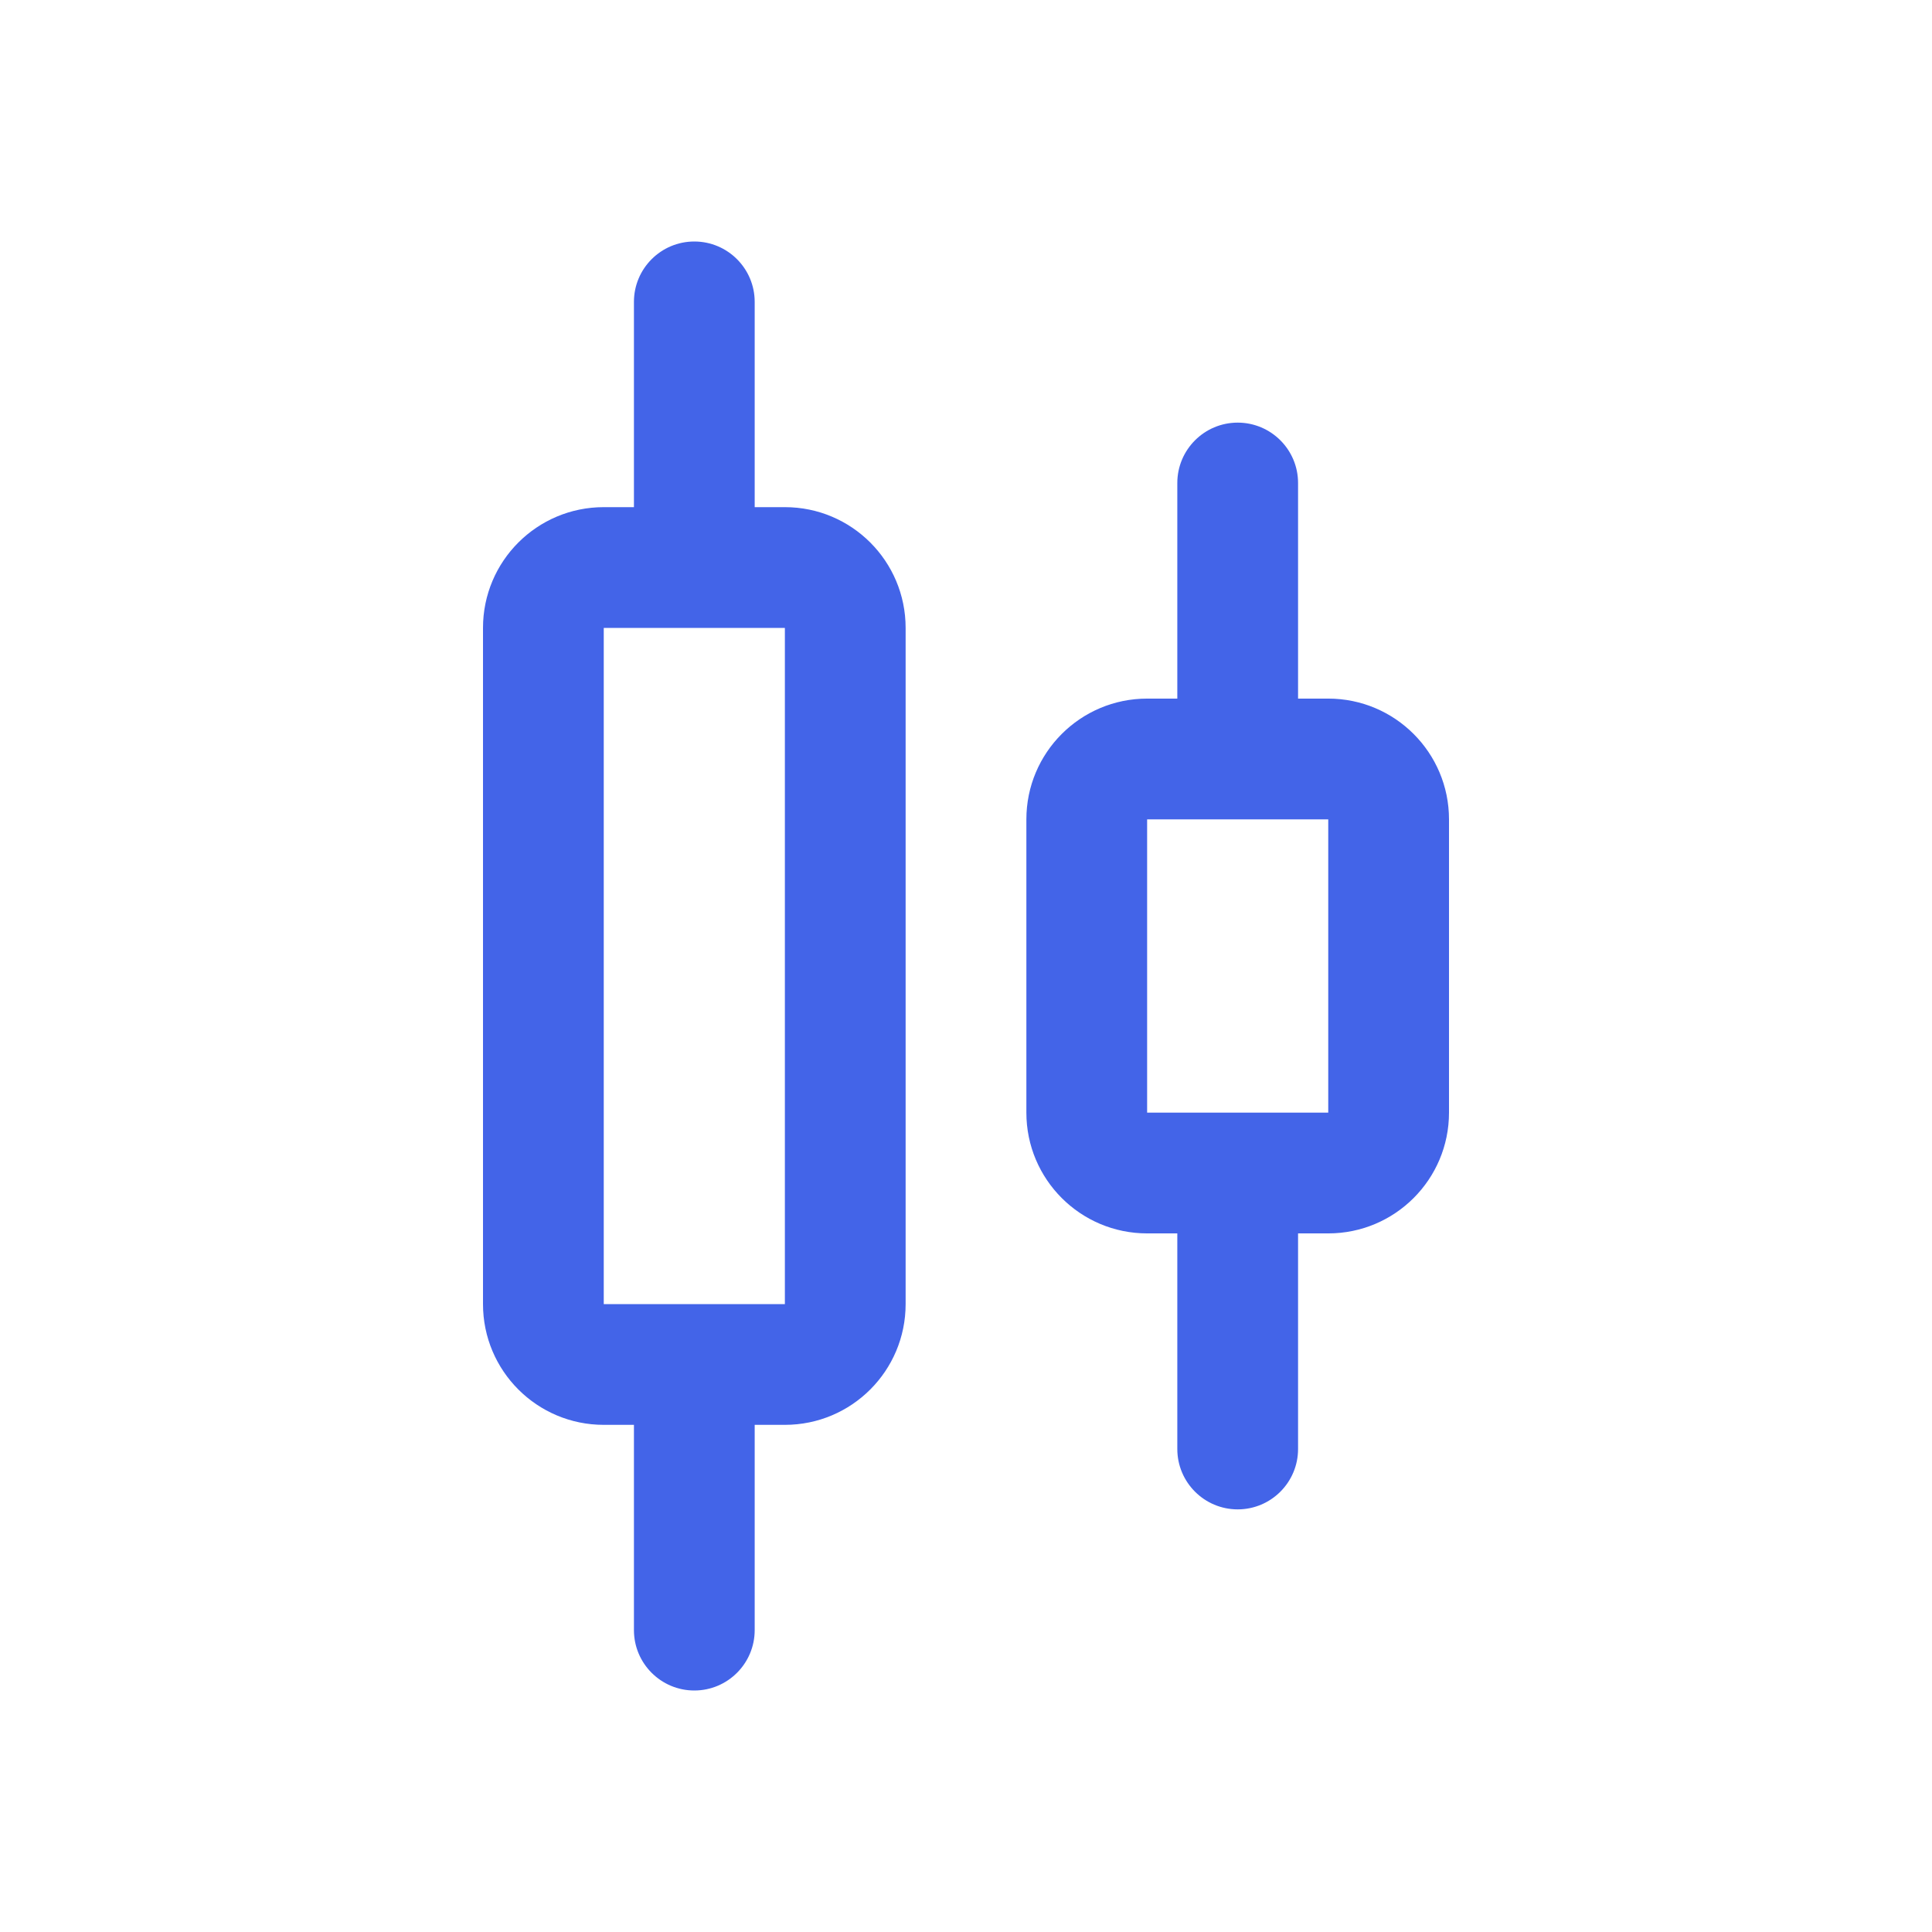
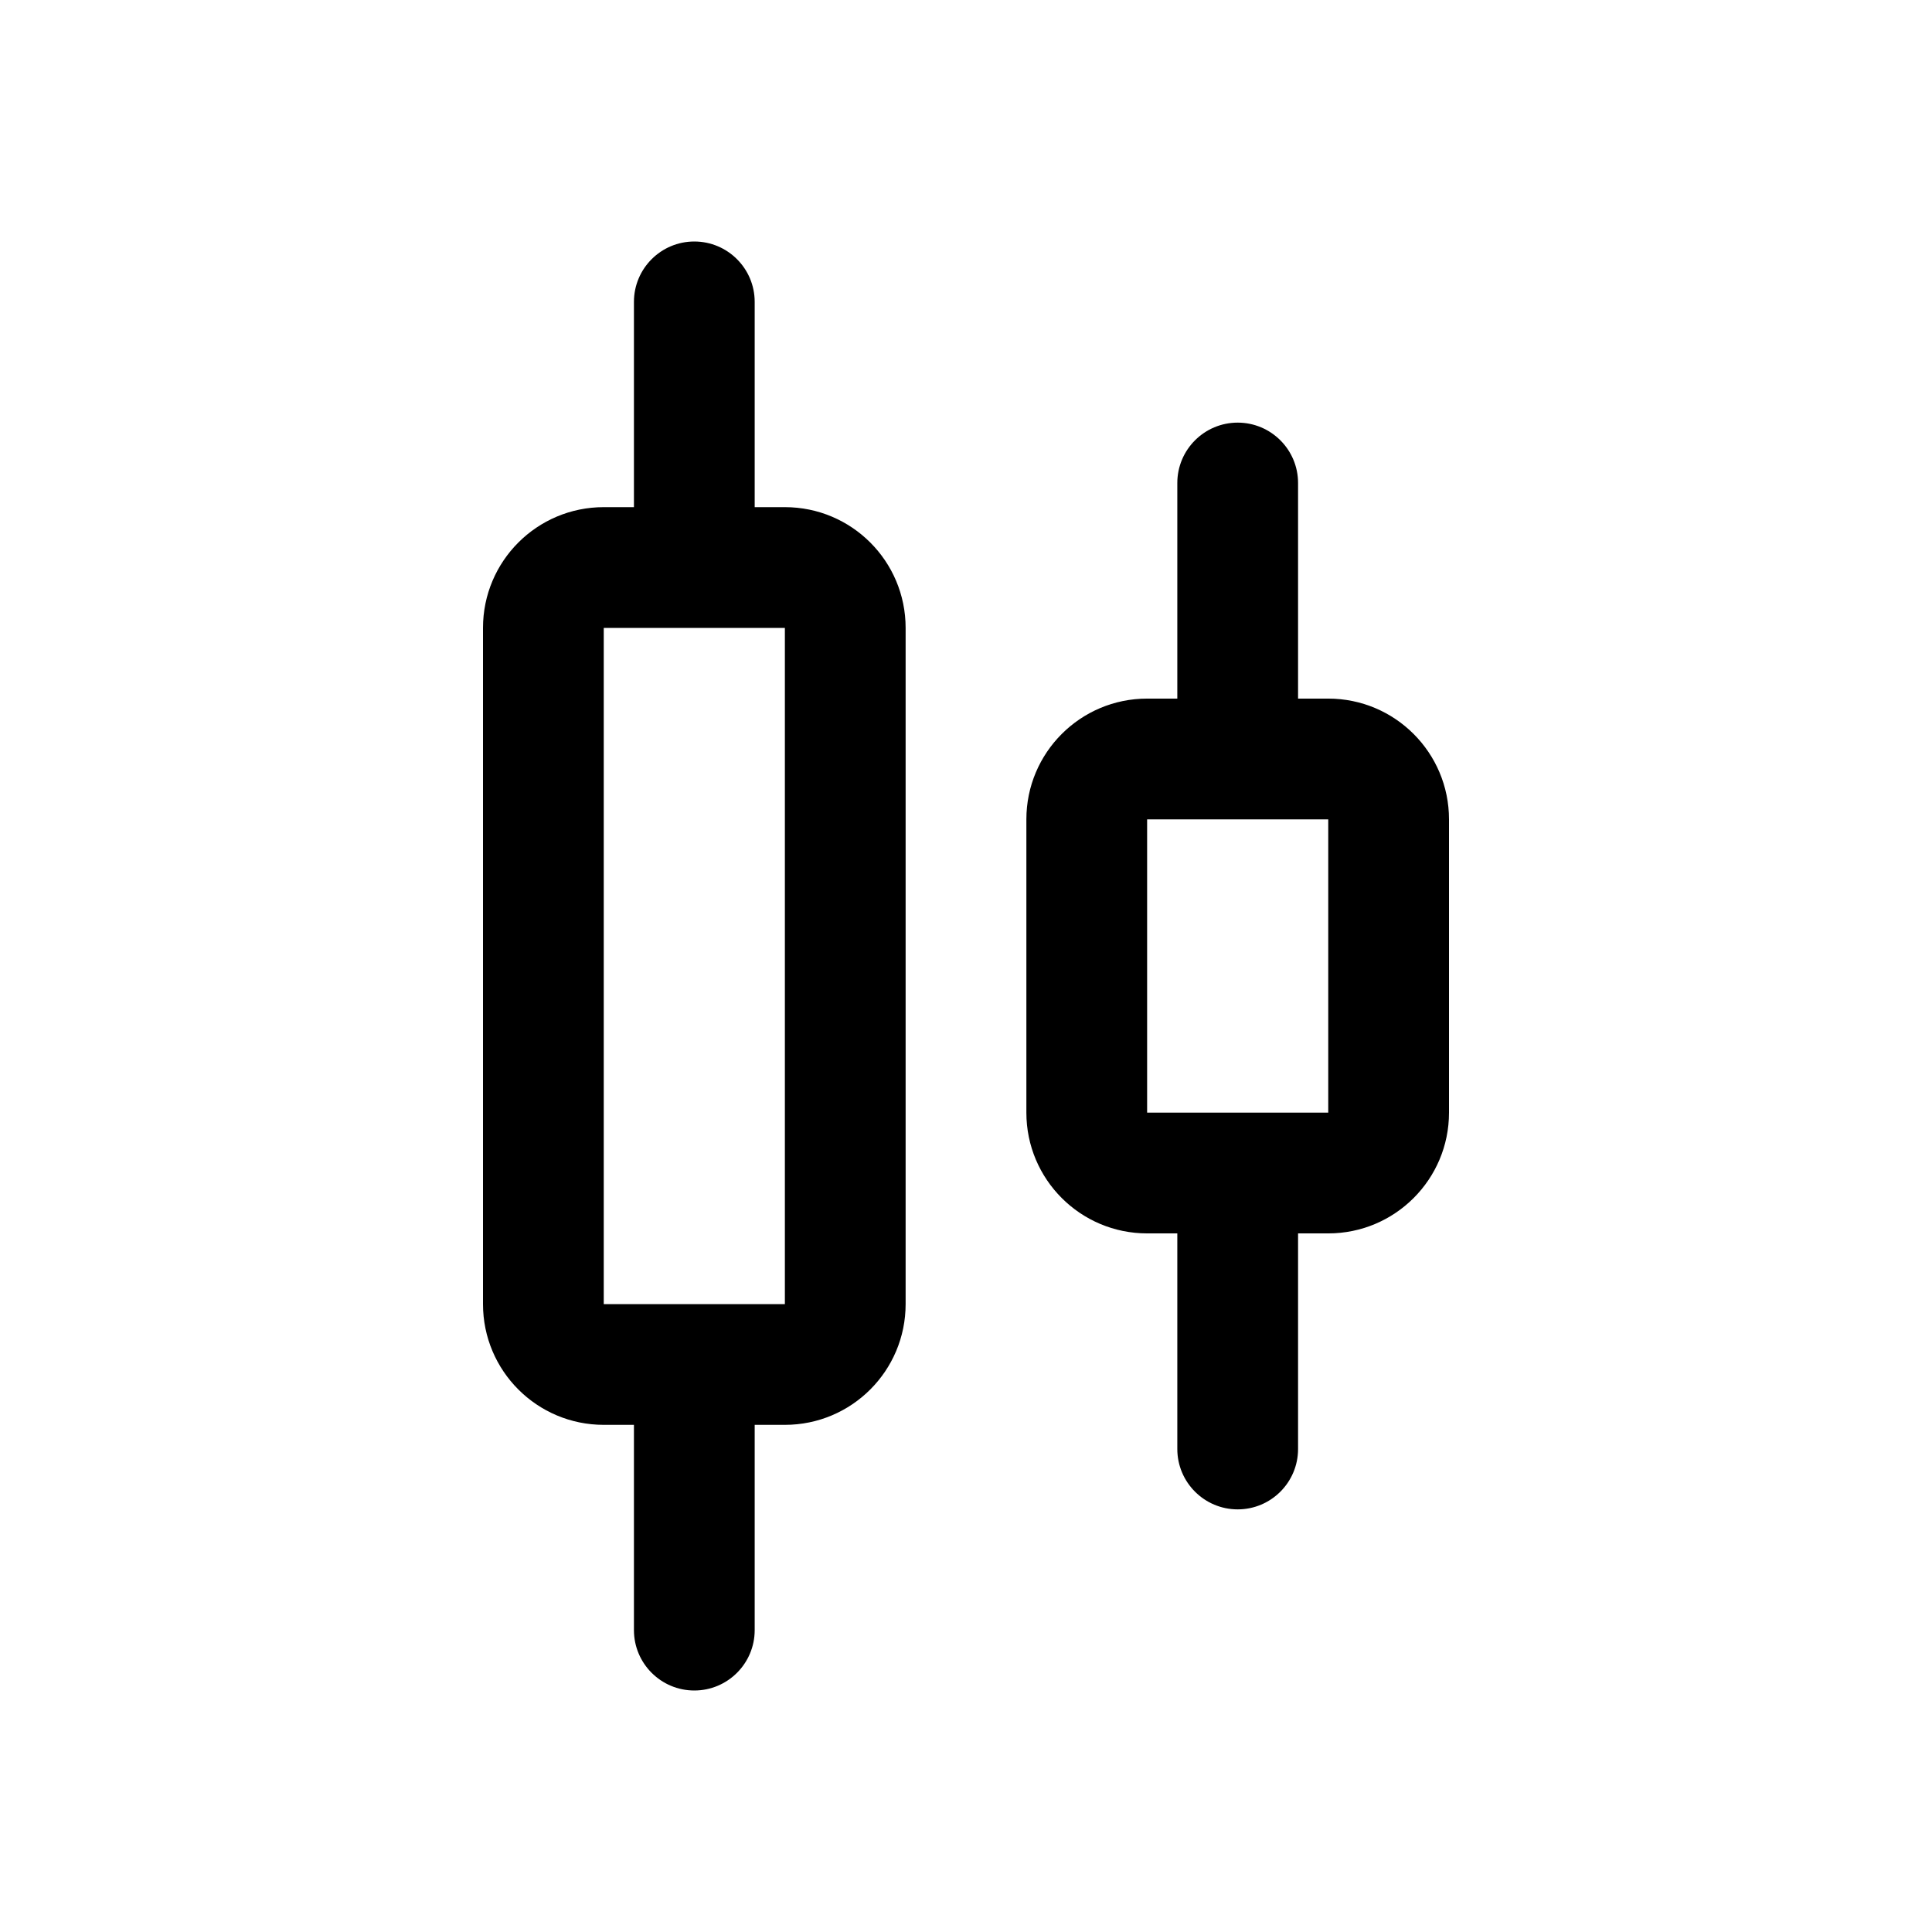
<svg xmlns="http://www.w3.org/2000/svg" width="32" height="32" viewBox="0 0 32 32" fill="none">
-   <path fill-rule="evenodd" clip-rule="evenodd" d="M12.5 5C12.5 4.448 12.052 4 11.5 4C10.948 4 10.5 4.448 10.5 5V8.4H10C8.895 8.4 8 9.295 8 10.4V21.6C8 22.705 8.895 23.6 10 23.6H10.5V27C10.5 27.552 10.948 28 11.5 28C12.052 28 12.5 27.552 12.5 27V23.6H13C14.105 23.6 15 22.705 15 21.6V10.4C15 9.295 14.105 8.4 13 8.4H12.5V5ZM10 10.4L11.5 10.4H13V21.6H11.5H10V10.4ZM21.5 8C21.5 7.448 21.052 7 20.5 7C19.948 7 19.5 7.448 19.5 8V11.571H19C17.895 11.571 17 12.467 17 13.571V18.429C17 19.533 17.895 20.429 19 20.429H19.5V24C19.5 24.552 19.948 25 20.5 25C21.052 25 21.5 24.552 21.5 24V20.429H22C23.105 20.429 24 19.533 24 18.429V13.571C24 12.467 23.105 11.571 22 11.571H21.5V8ZM19 13.571H20.5H22V18.429L20.5 18.429H19V13.571Z" fill="#4364E8" />
+   <path fill-rule="evenodd" clip-rule="evenodd" d="M12.5 5C12.5 4.448 12.052 4 11.5 4C10.948 4 10.5 4.448 10.5 5V8.4H10C8.895 8.4 8 9.295 8 10.4V21.6C8 22.705 8.895 23.6 10 23.6H10.5V27C10.5 27.552 10.948 28 11.5 28C12.052 28 12.5 27.552 12.5 27V23.6H13C14.105 23.6 15 22.705 15 21.6V10.4C15 9.295 14.105 8.4 13 8.4H12.5V5ZM10 10.4L11.5 10.4H13V21.6H11.5H10V10.4ZM21.5 8C21.5 7.448 21.052 7 20.5 7C19.948 7 19.5 7.448 19.5 8V11.571H19C17.895 11.571 17 12.467 17 13.571V18.429C17 19.533 17.895 20.429 19 20.429H19.5V24C19.5 24.552 19.948 25 20.5 25C21.052 25 21.5 24.552 21.5 24V20.429H22C23.105 20.429 24 19.533 24 18.429V13.571C24 12.467 23.105 11.571 22 11.571H21.5V8ZM19 13.571H20.5H22V18.429L20.5 18.429H19V13.571Z" fill="#000000" />
</svg>
